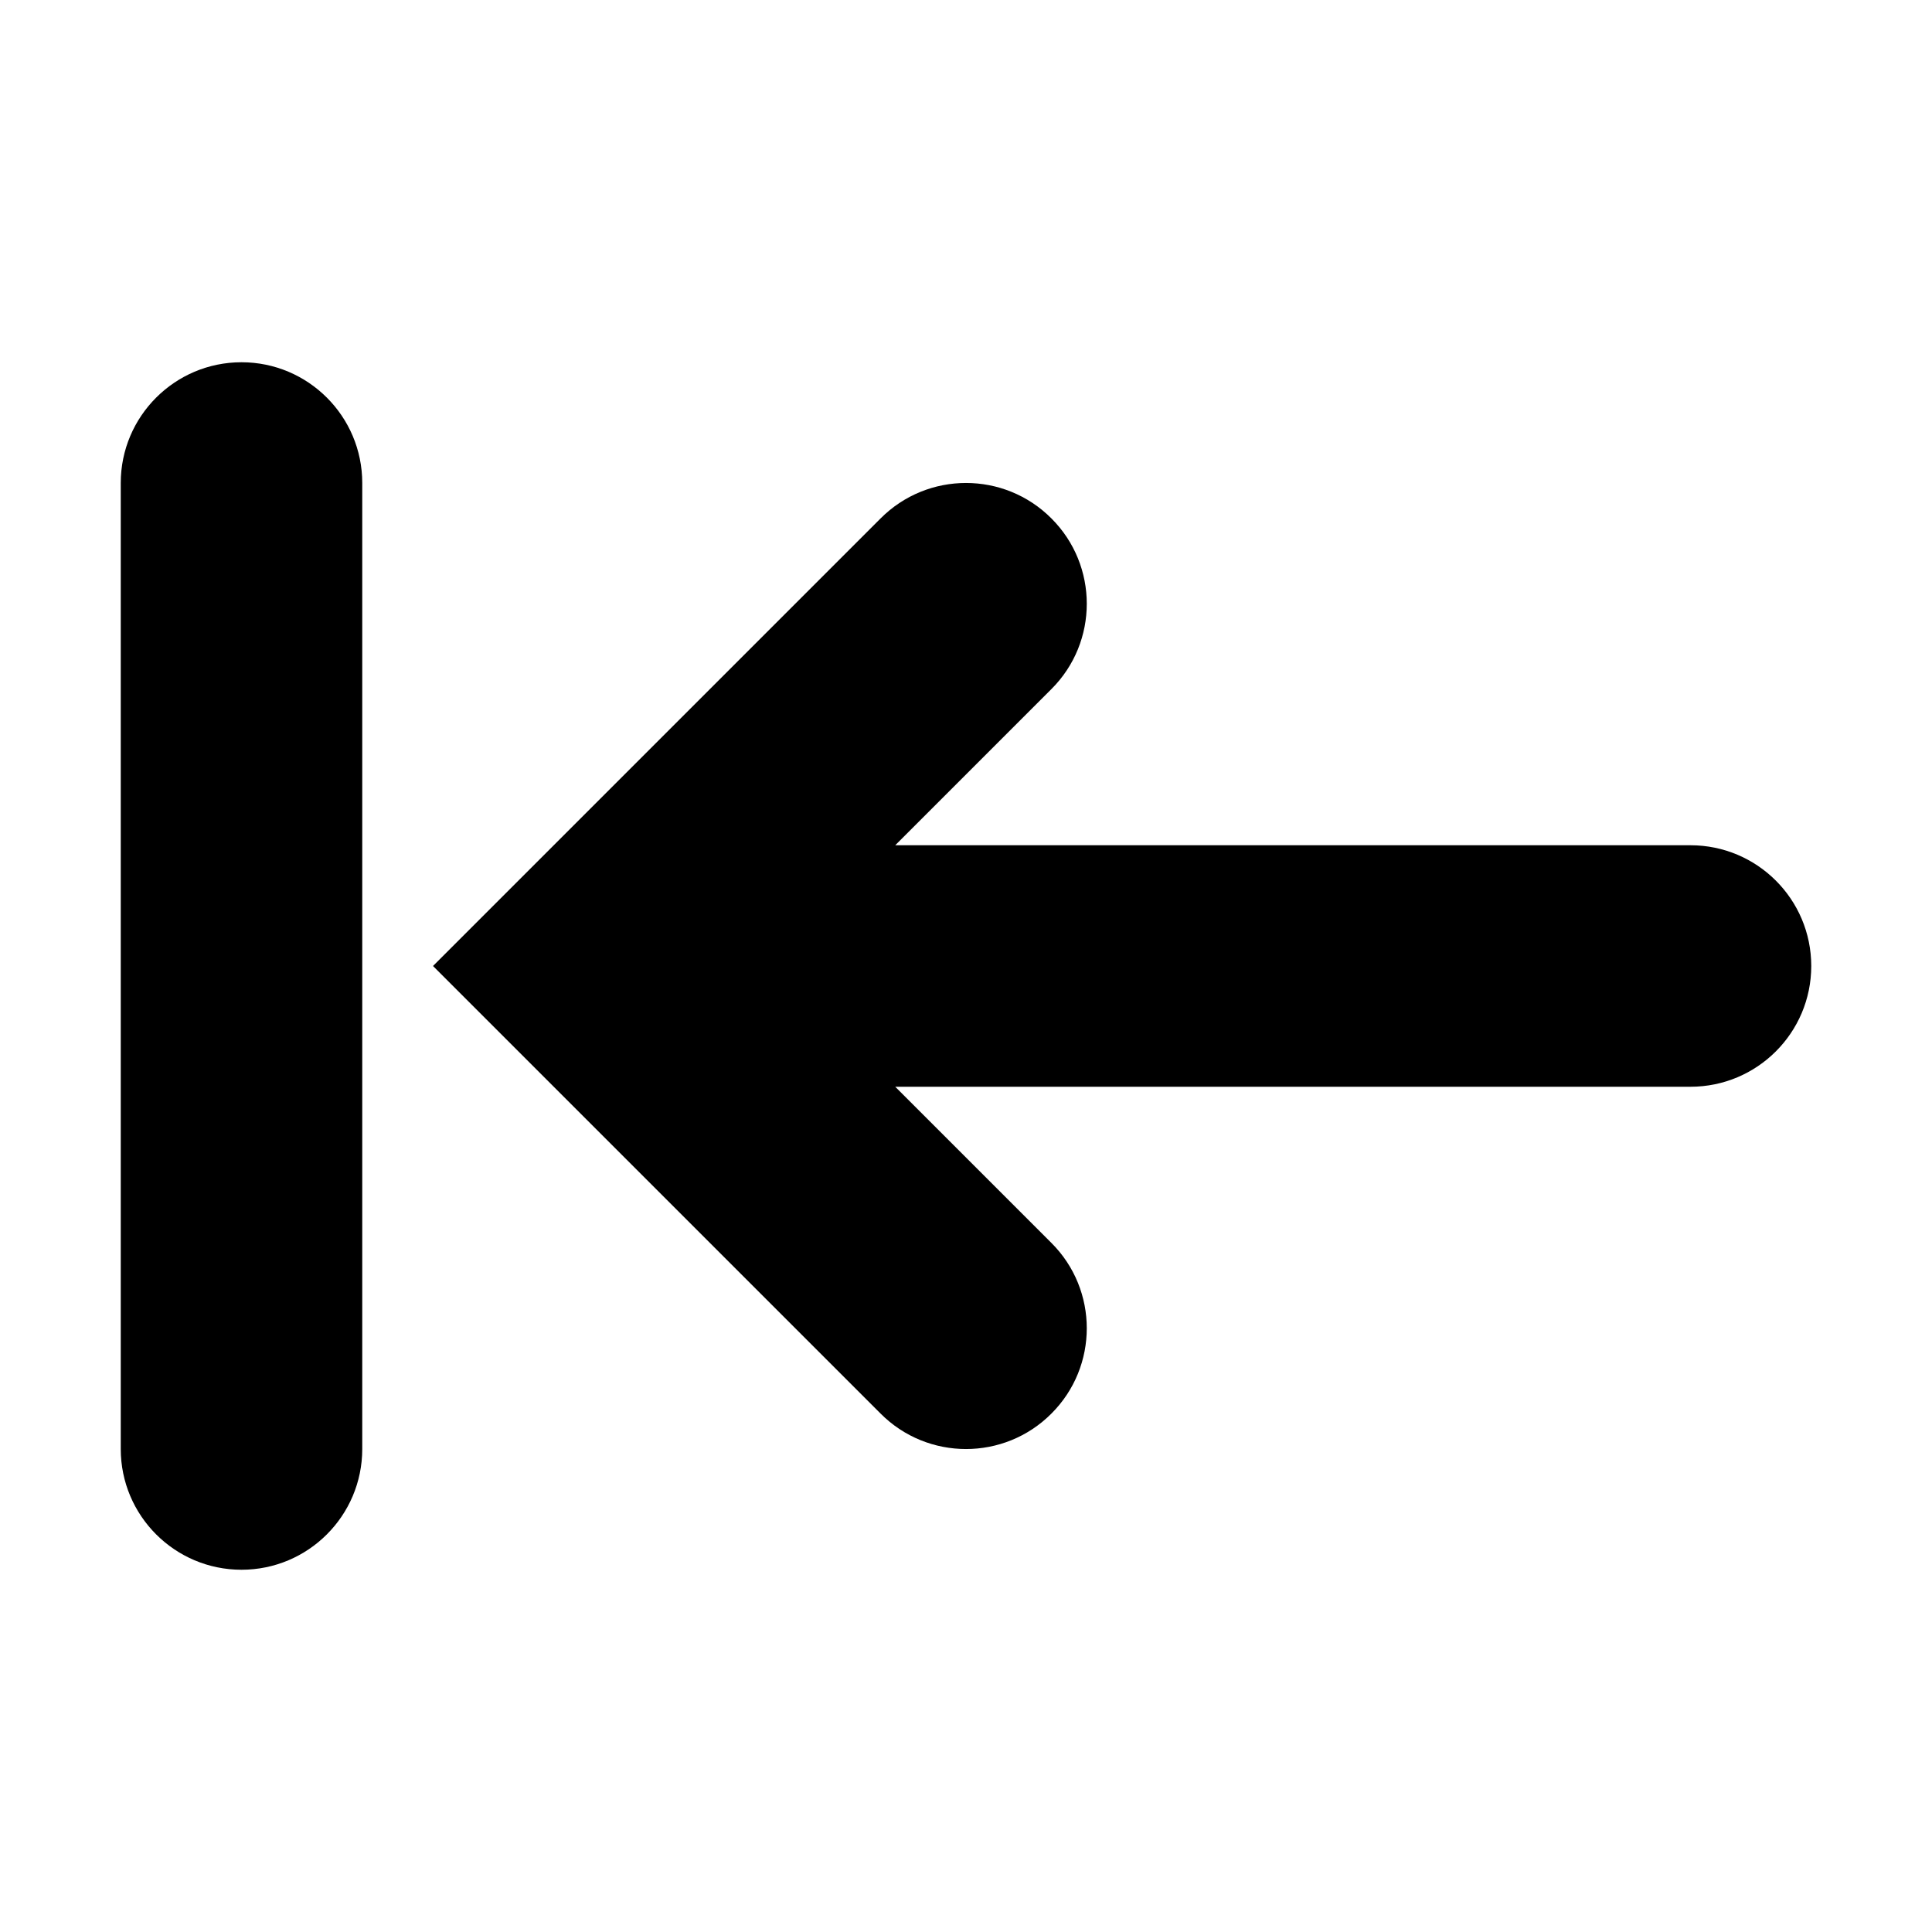
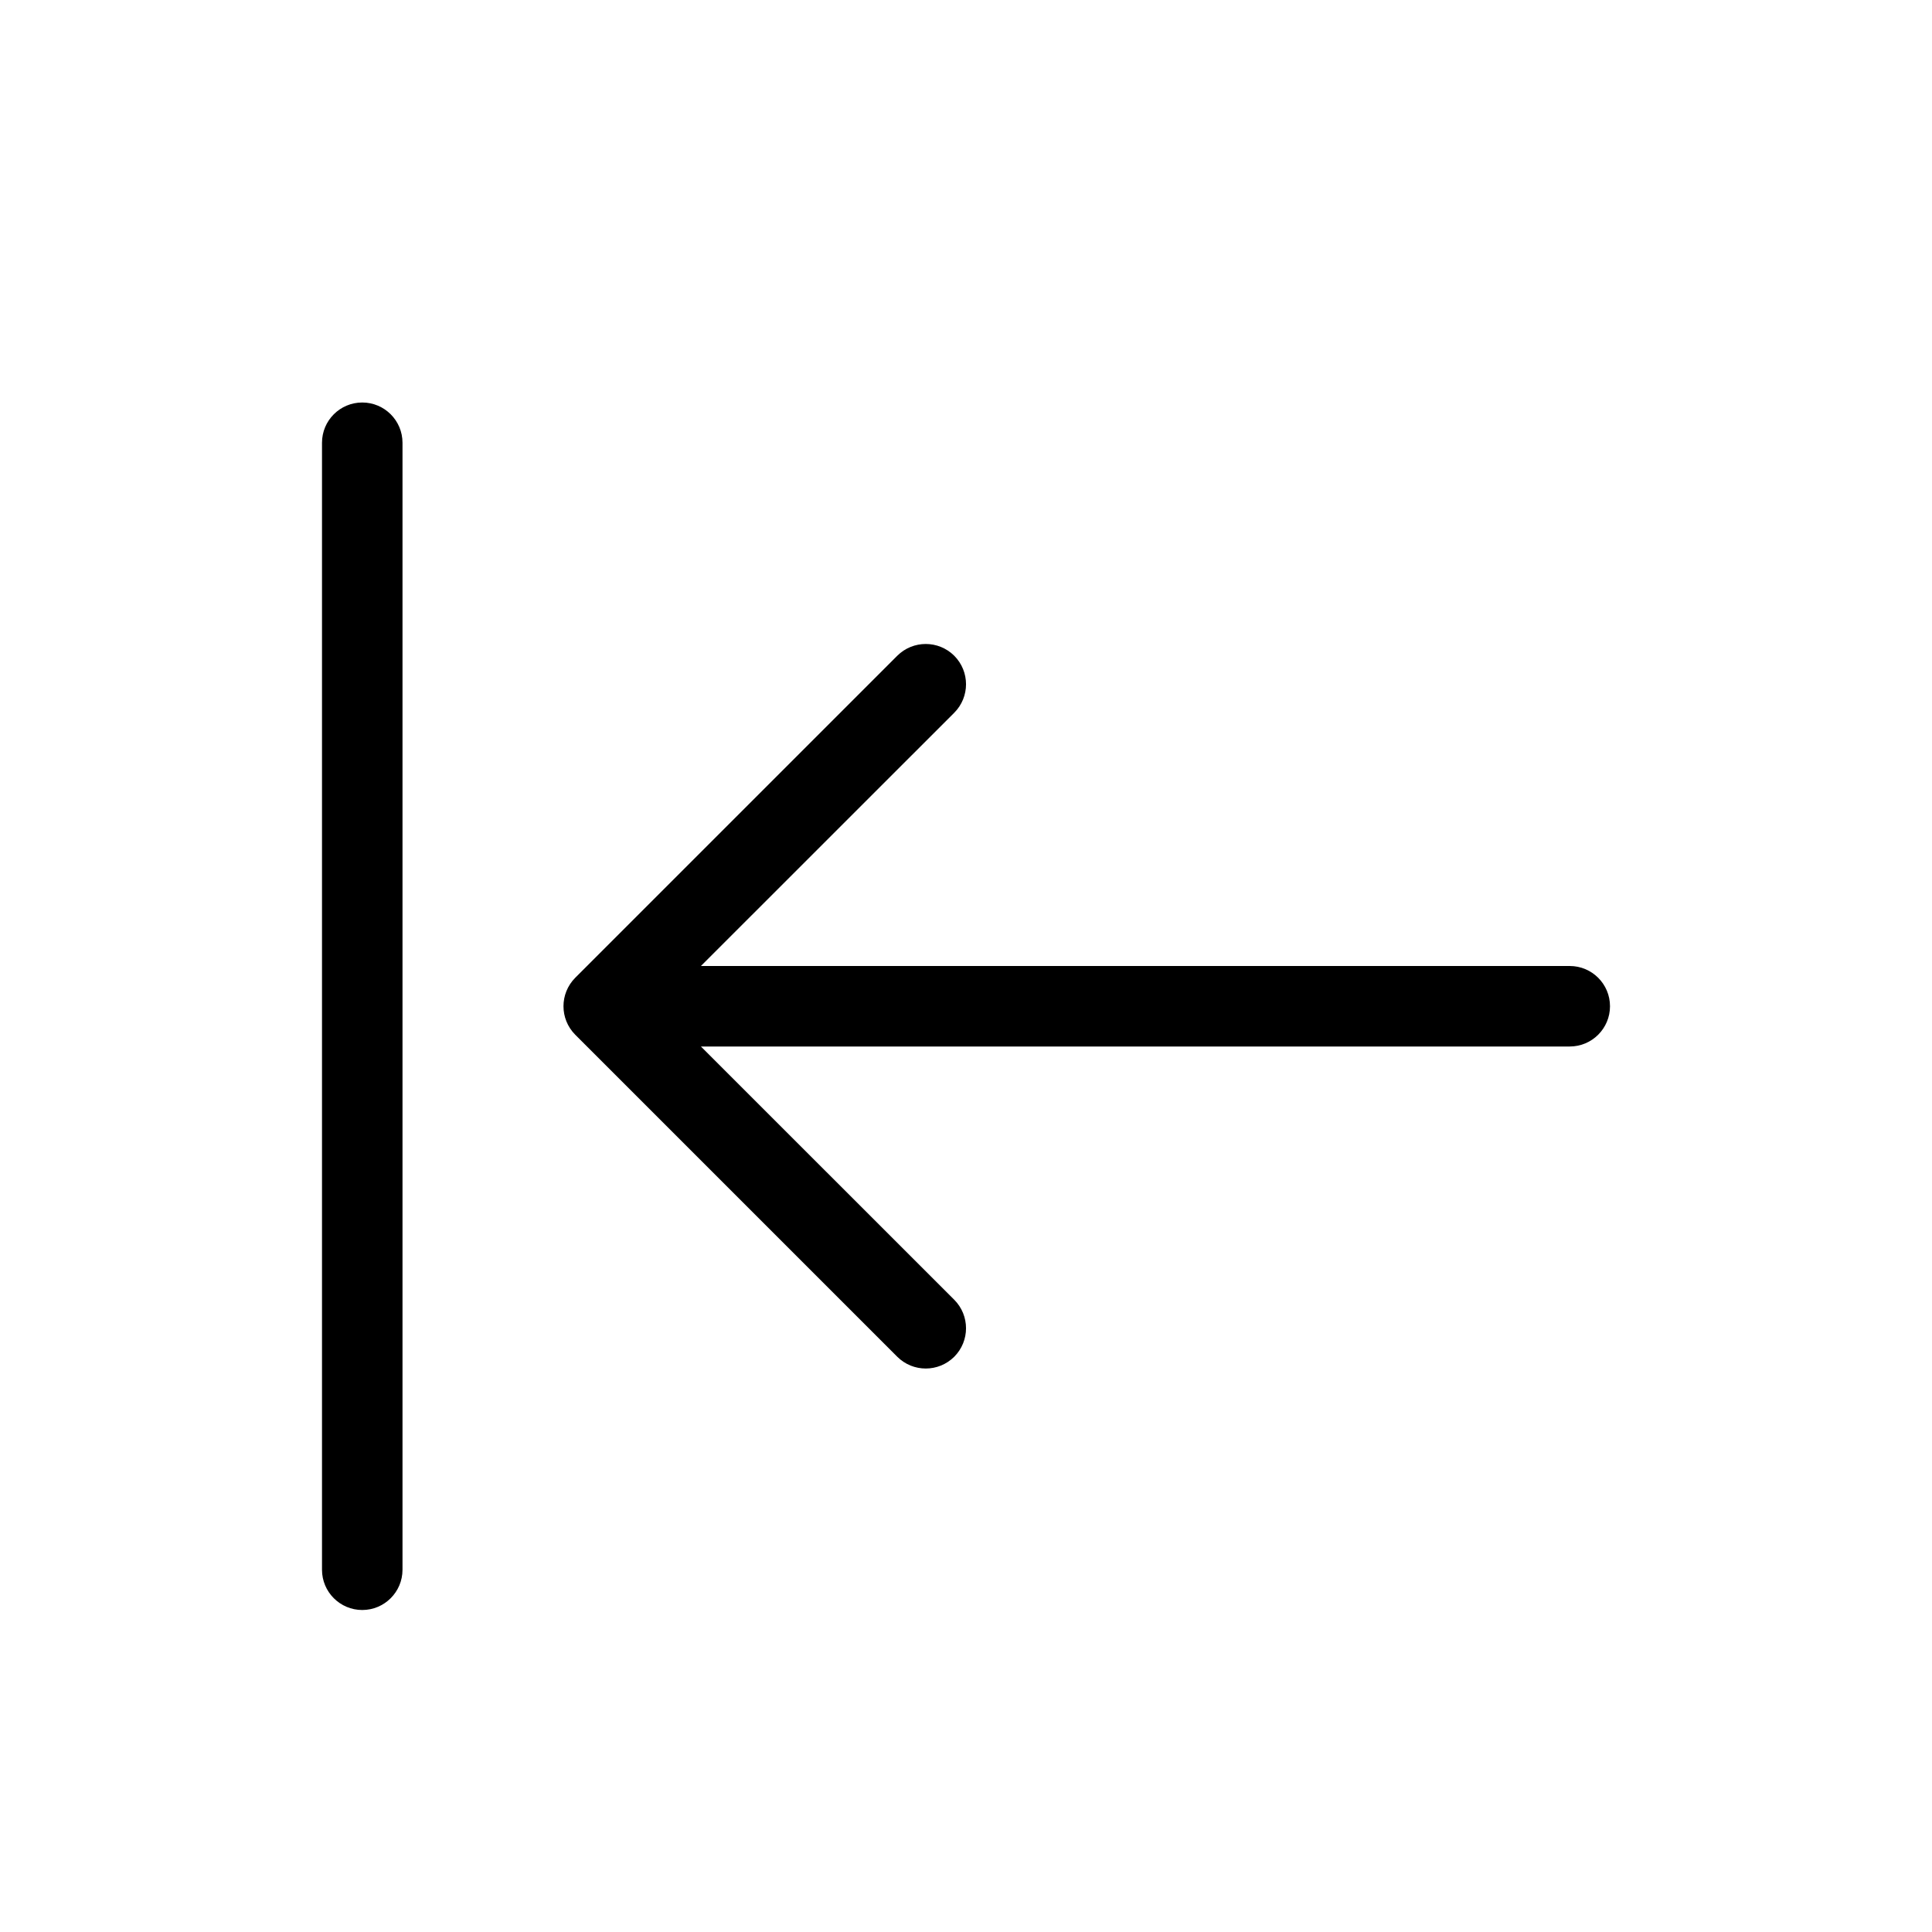
- <svg xmlns="http://www.w3.org/2000/svg" width="800px" height="800px" viewBox="0 0 16 16">
-   <path fill="#000000" d="M2,3 C2.552,3 3,3.448 3,4 L3,12 C3,12.552 2.552,13 2,13 C1.448,13 1,12.552 1,12 L1,4 C1,3.448 1.448,3 2,3 Z M7.293,4.293 C7.683,3.902 8.317,3.902 8.707,4.293 C9.098,4.683 9.098,5.317 8.707,5.707 L7.414,7 L14,7 C14.552,7 15,7.448 15,8 C15,8.552 14.552,9 14,9 L7.414,9 L8.707,10.293 C9.098,10.683 9.098,11.317 8.707,11.707 C8.317,12.098 7.683,12.098 7.293,11.707 L3.586,8 L7.293,4.293 Z" />
+ <svg xmlns="http://www.w3.org/2000/svg" fill="#000000" width="800px" height="800px" viewBox="0 0 24 24">
+   <path d="M8.707,12 L19.5,12 C19.776,12 20,12.224 20,12.5 C20,12.776 19.776,13 19.5,13 L8.707,13 L11.854,16.146 C12.049,16.342 12.049,16.658 11.854,16.854 C11.658,17.049 11.342,17.049 11.146,16.854 L7.146,12.854 C6.951,12.658 6.951,12.342 7.146,12.146 L11.146,8.146 C11.342,7.951 11.658,7.951 11.854,8.146 C12.049,8.342 12.049,8.658 11.854,8.854 L8.707,12 L8.707,12 Z M4,5.5 C4,5.224 4.224,5 4.5,5 C4.776,5 5,5.224 5,5.5 L5,19.5 C5,19.776 4.776,20 4.5,20 C4.224,20 4,19.776 4,19.5 L4,5.5 Z" />
</svg>
